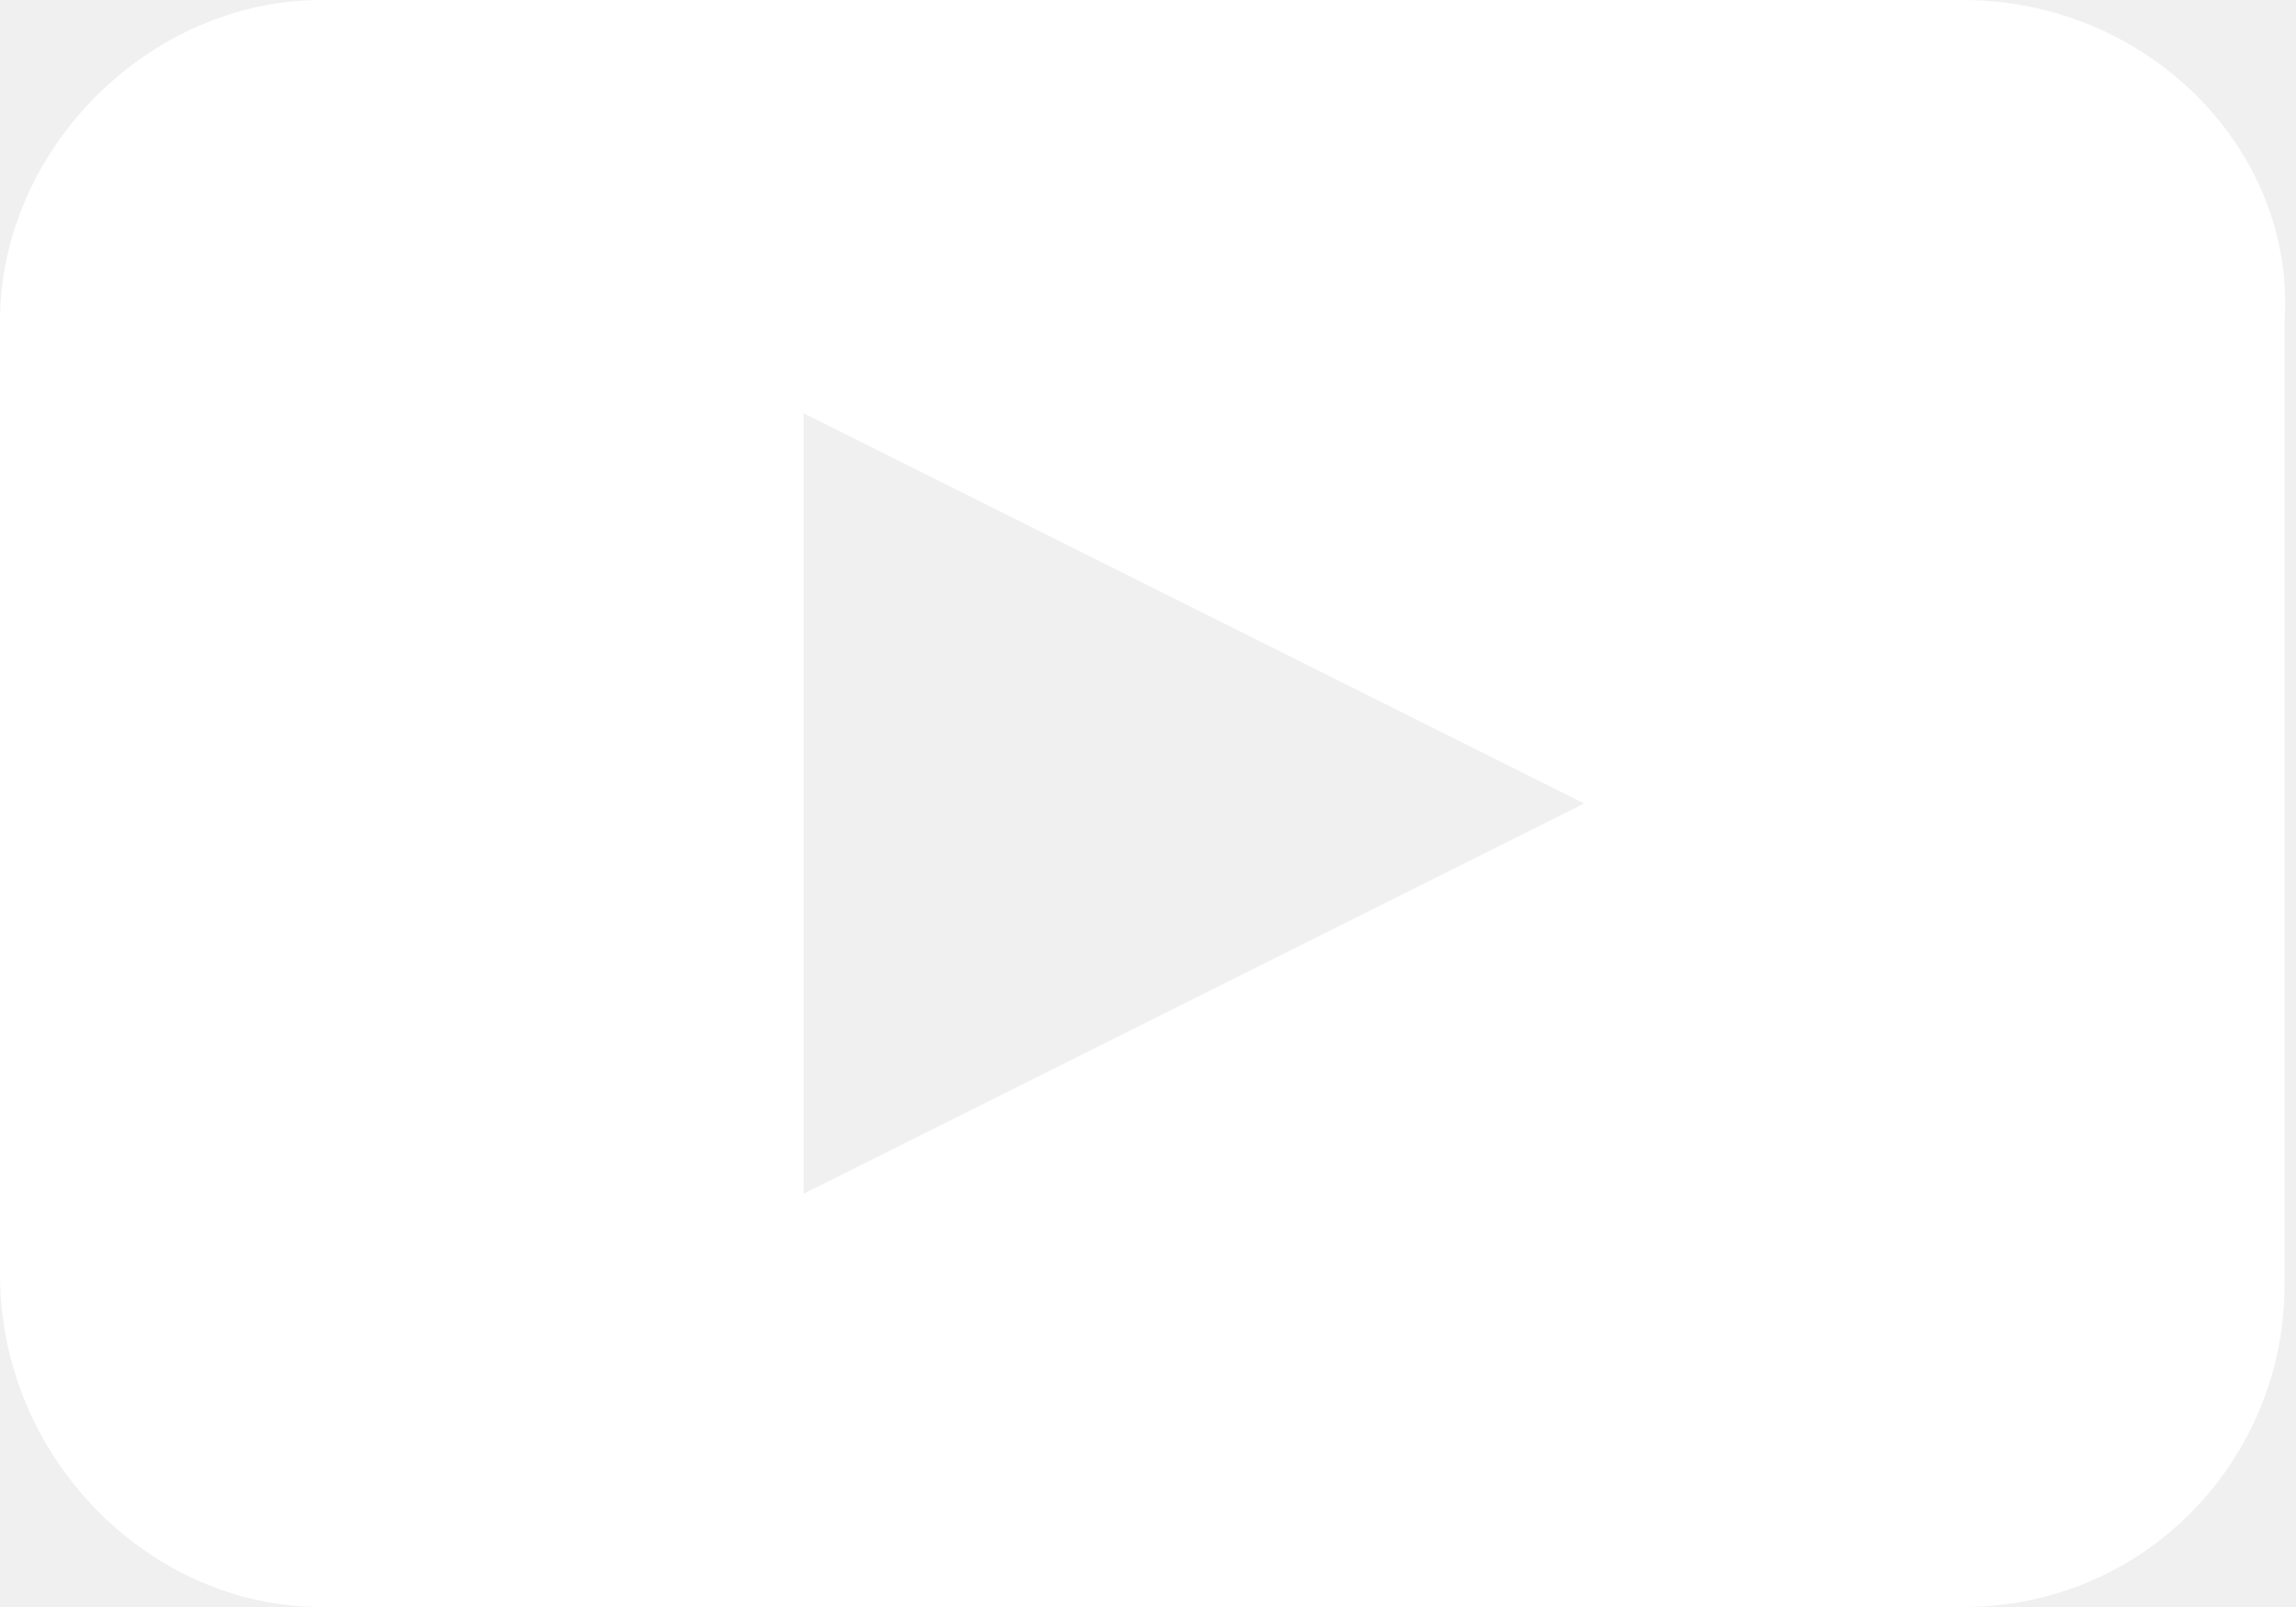
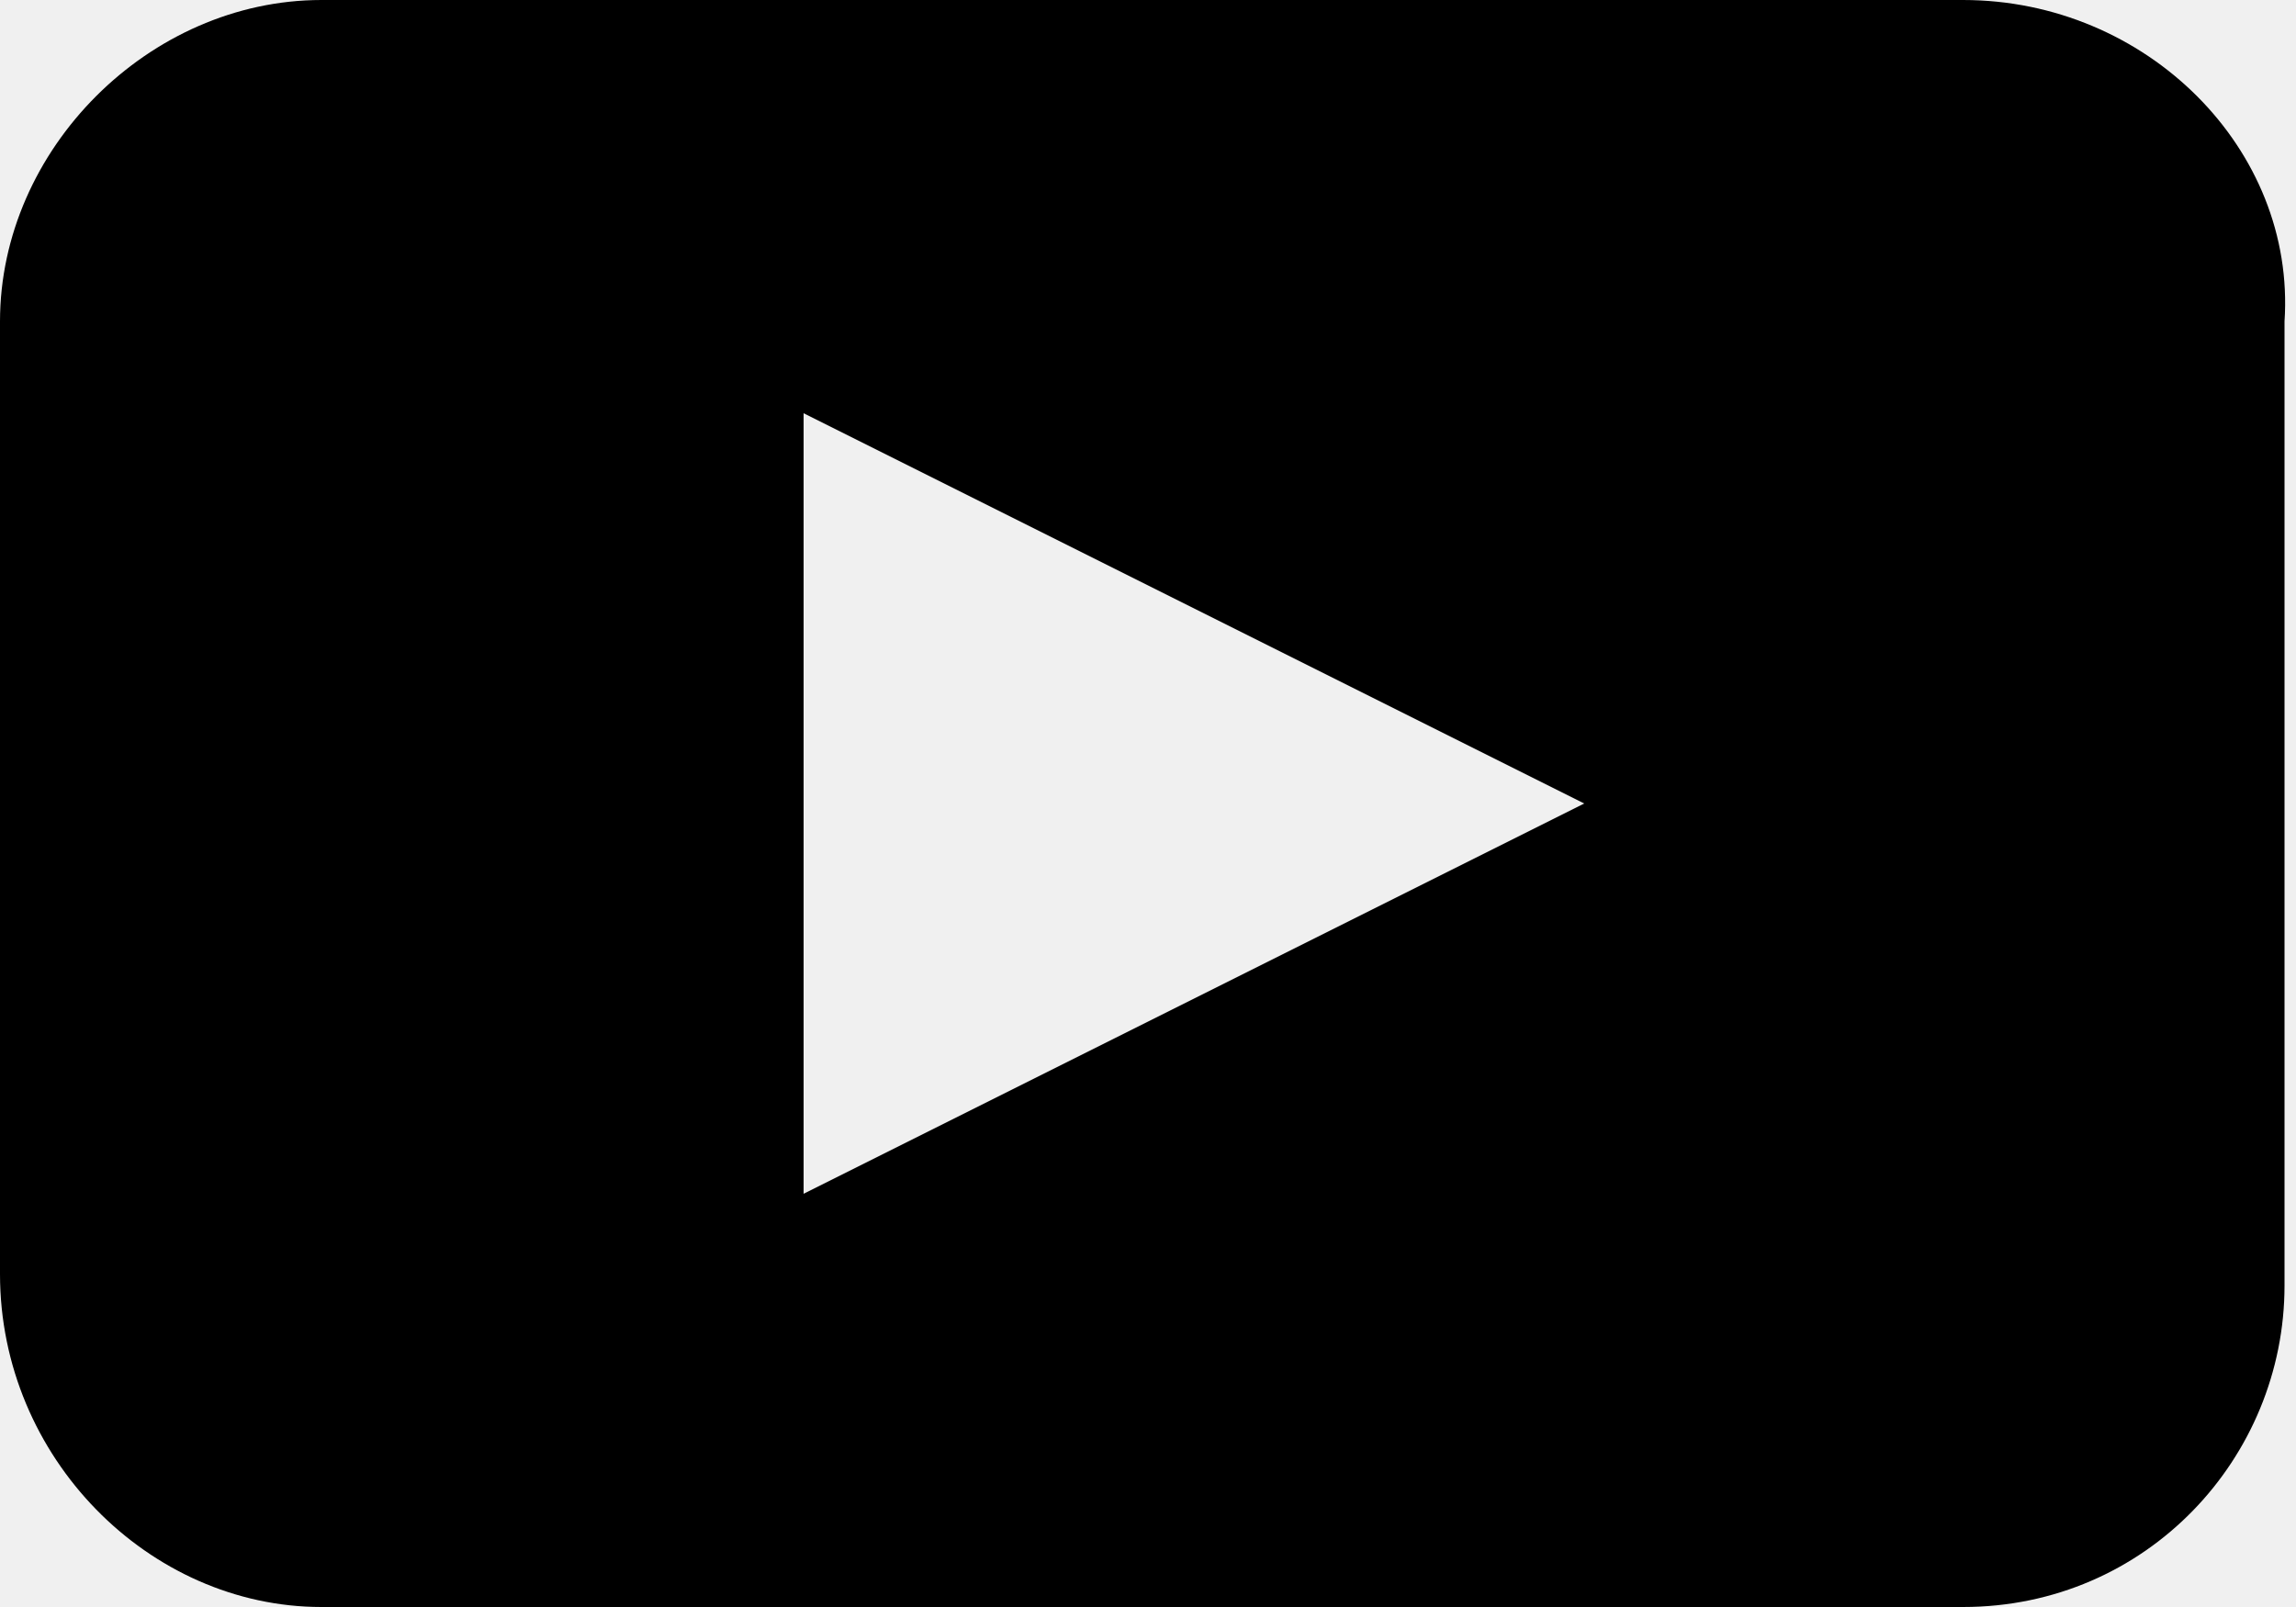
- <svg xmlns="http://www.w3.org/2000/svg" width="20" height="14" fill="none">
-   <path d="M17.1 0H2.8C1.3 0 0 1.3 0 2.8v8.3C0 12.7 1.3 14 2.8 14h14.3c1.6 0 2.8-1.3 2.8-2.8V2.8C20 1.3 18.7 0 17.1 0zM7 10.4V3.6L13.8 7 7 10.4z" fill="#fff" />
+ <svg xmlns="http://www.w3.org/2000/svg" width="20" height="14" viewBox="0 0 20 14">
+   <path d="M17.1 0H2.8C1.3 0 0 1.3 0 2.8v8.3C0 12.7 1.3 14 2.8 14h14.3c1.6 0 2.8-1.3 2.8-2.8V2.8C20 1.3 18.7 0 17.1 0zM7 10.4V3.6L13.8 7 7 10.4z" />
</svg>
